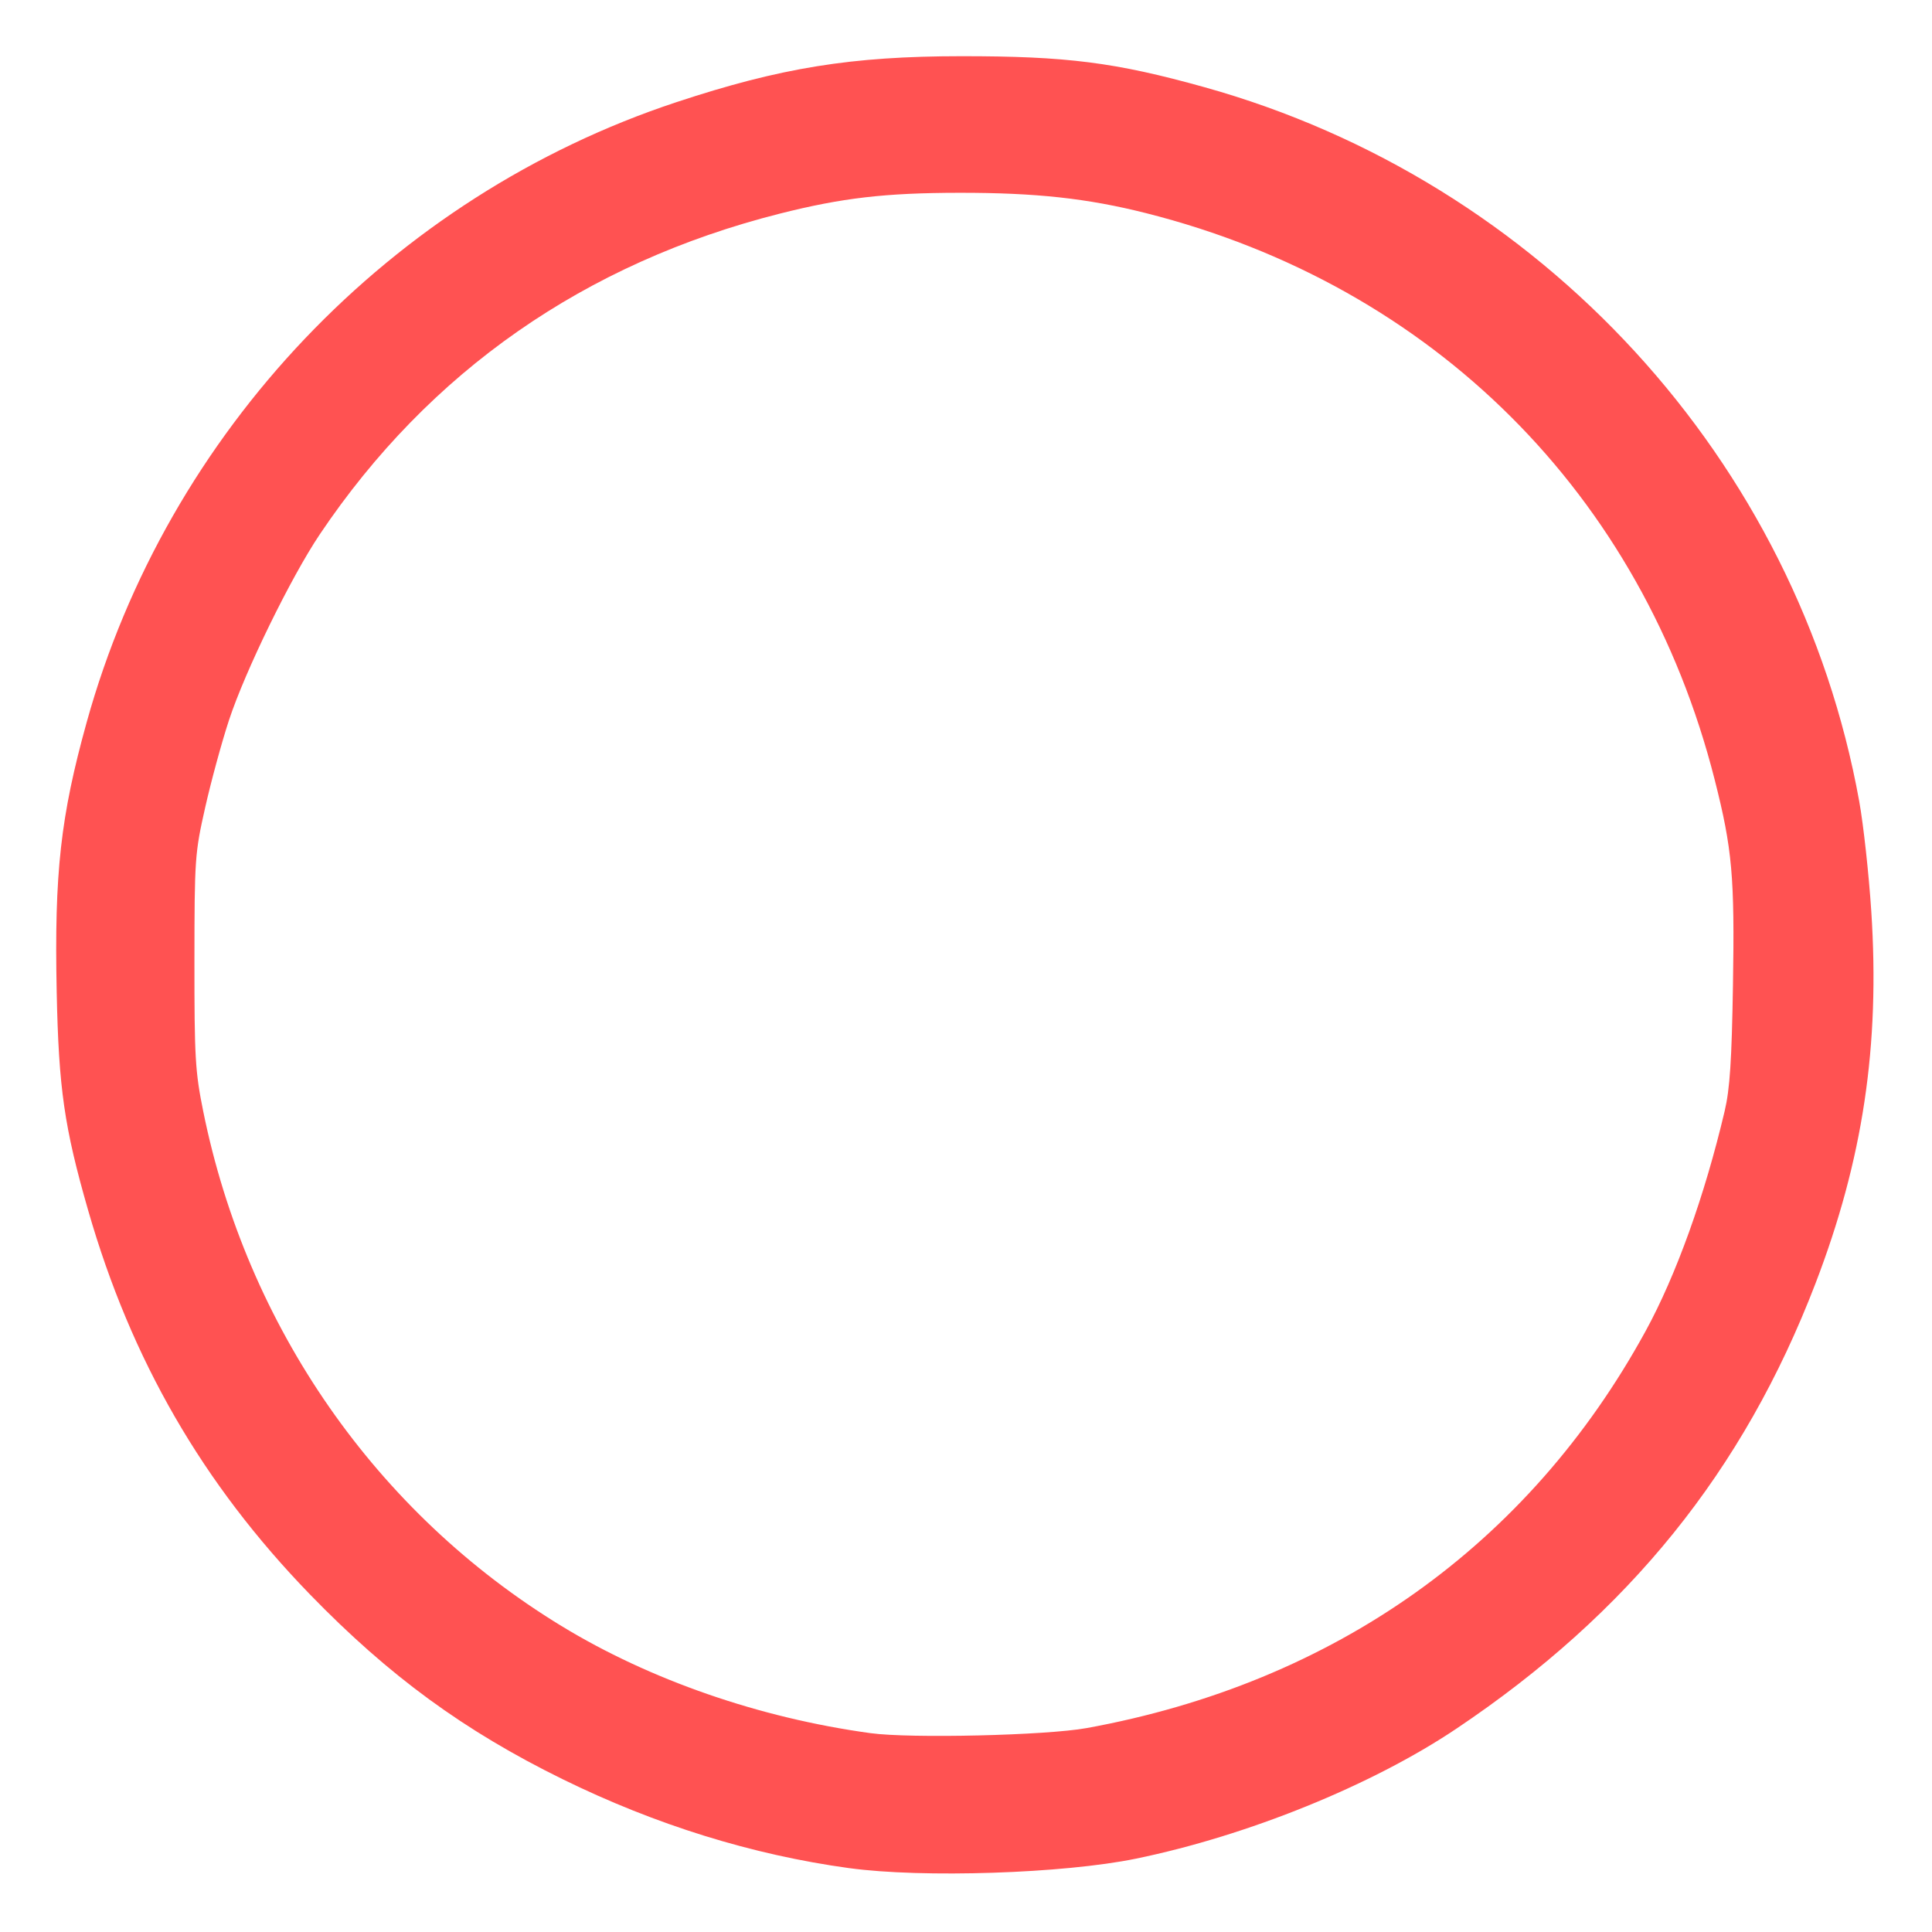
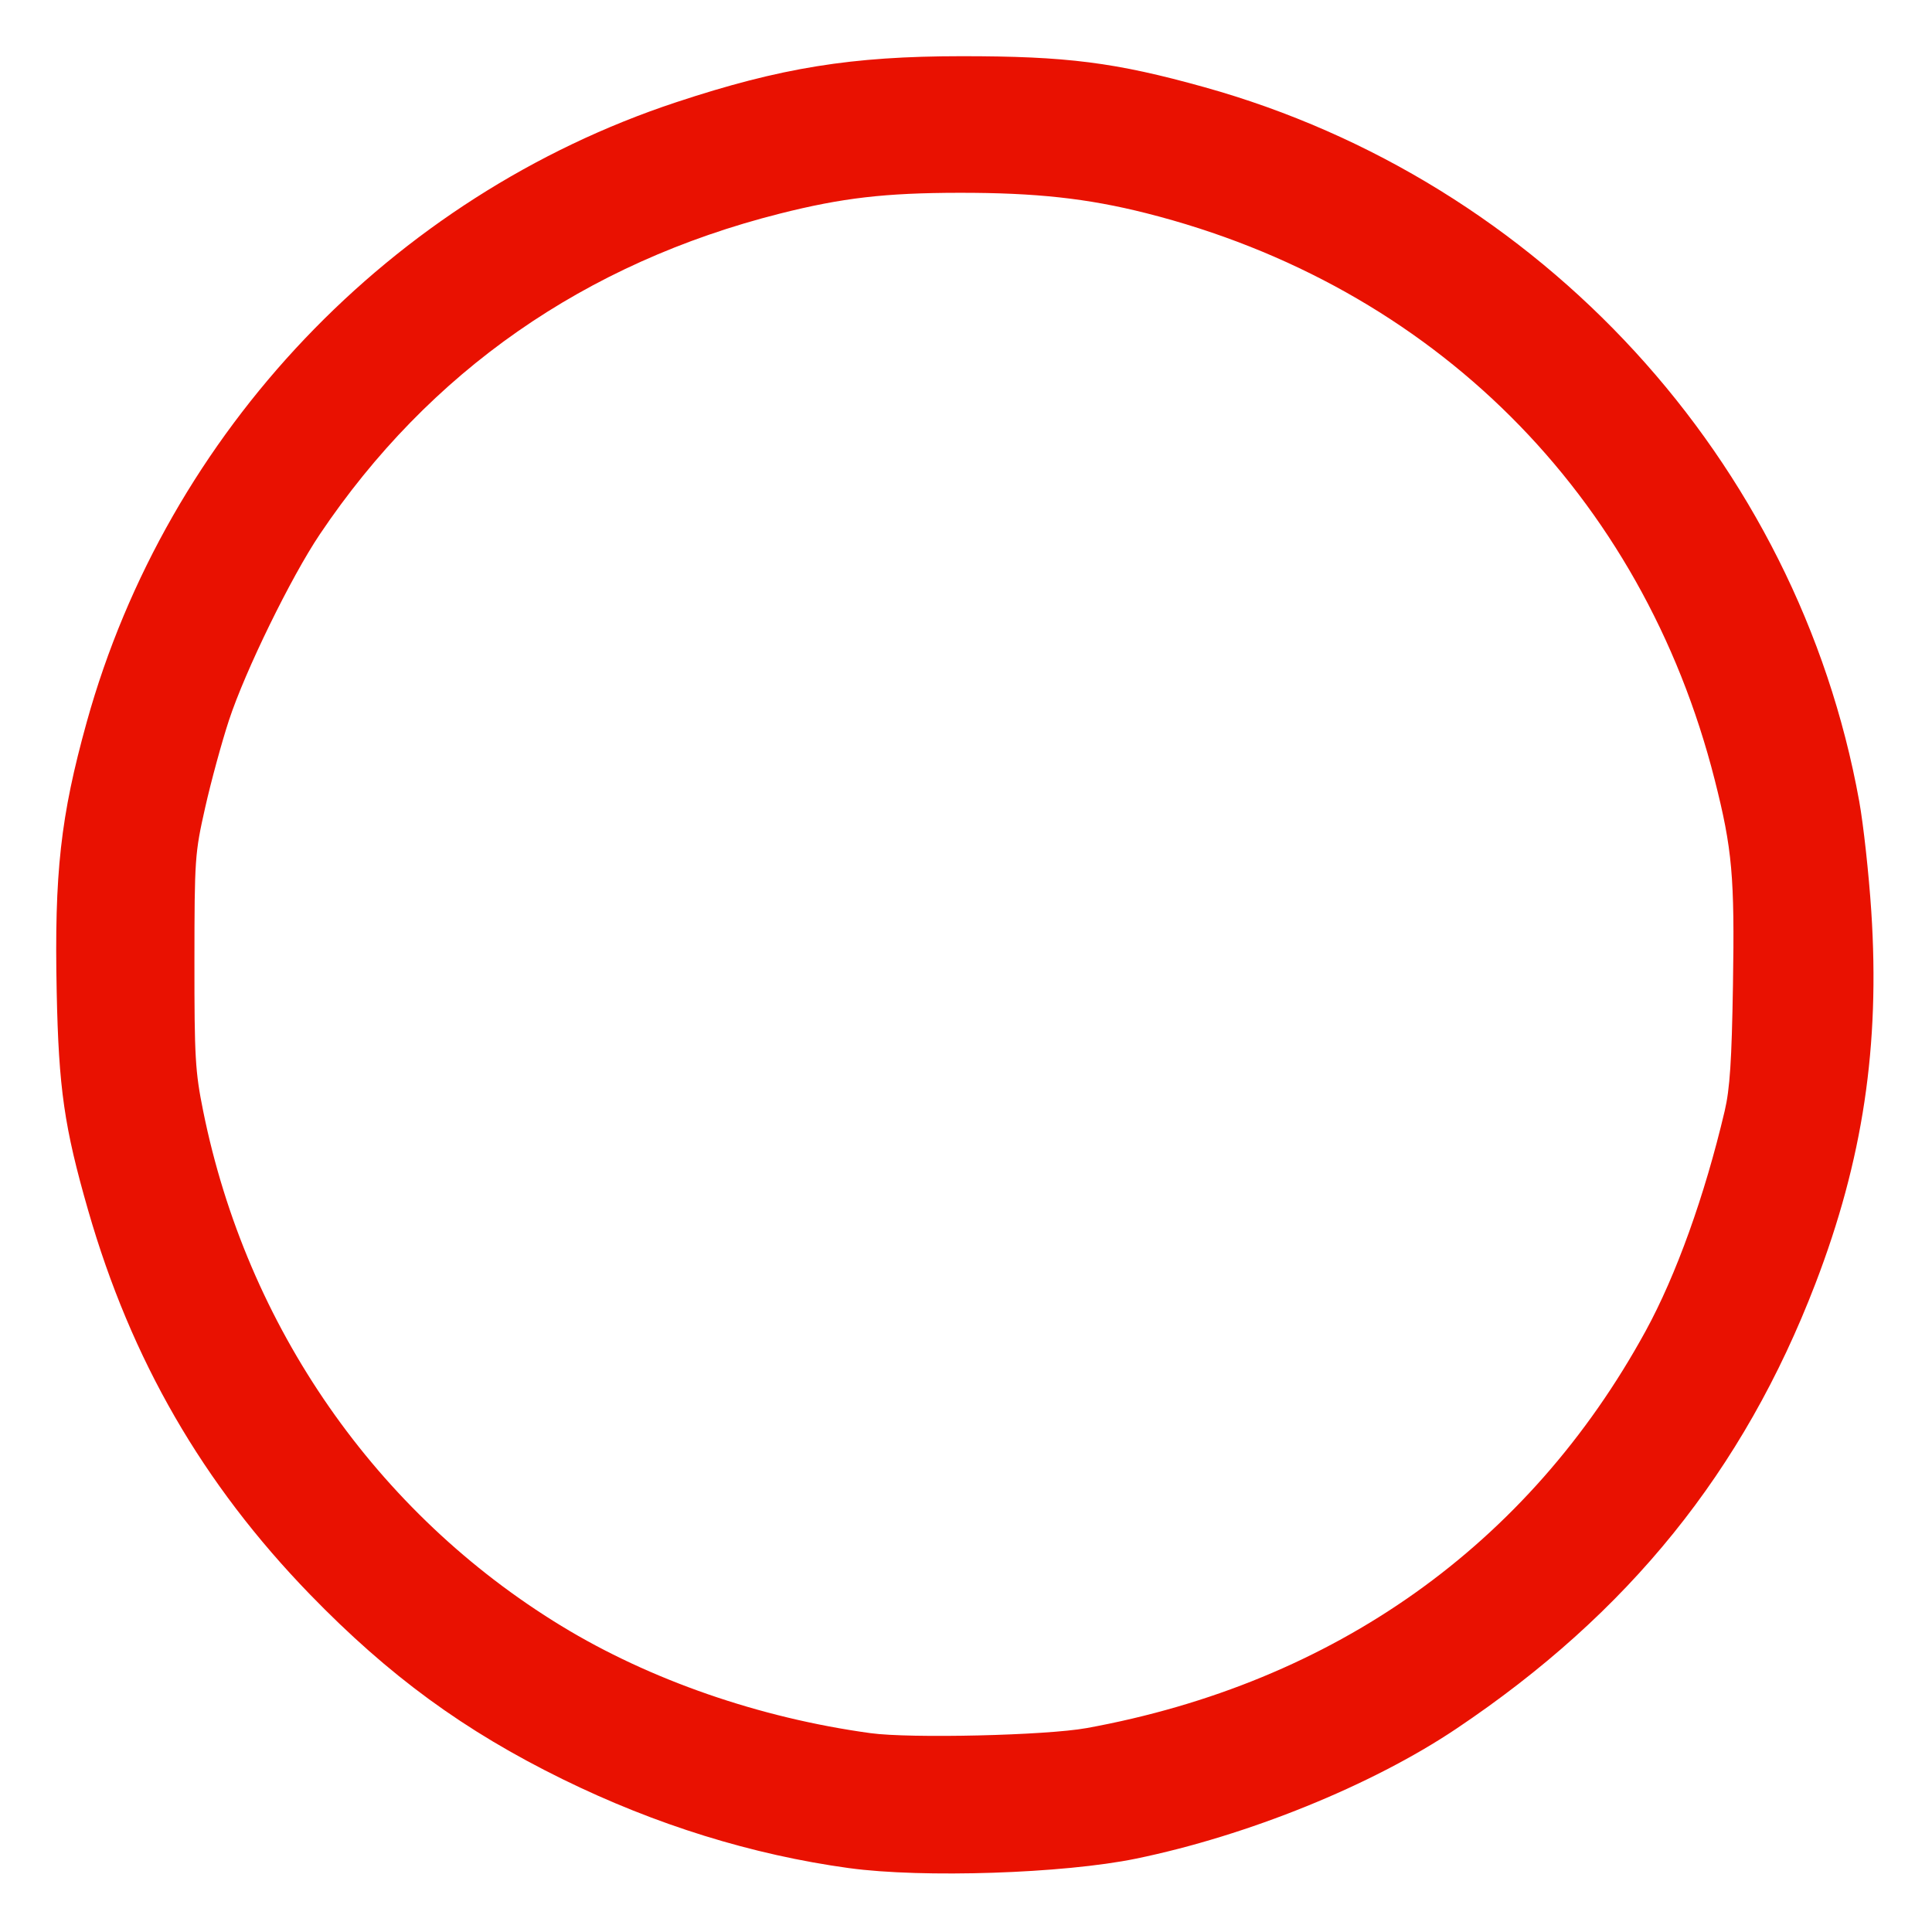
<svg xmlns="http://www.w3.org/2000/svg" width="256" height="256" viewBox="0 0 256 256" id="svg2" version="1.1">
  <defs id="defs4" />
  <g id="layer1" transform="translate(0,-796.3622)">
    <flowRoot xml:space="preserve" id="flowRoot4348" style="font-style:normal;font-weight:normal;line-height:0.01%;font-family:sans-serif;letter-spacing:0px;word-spacing:0px;fill:#f44336;fill-opacity:1;stroke:none;stroke-width:1px;stroke-linecap:butt;stroke-linejoin:miter;stroke-opacity:1" transform="translate(0,1004.362)">
      <flowRegion id="flowRegion4350">
        <rect id="rect4352" width="24" height="44.75" x="12" y="2.625" style="fill:#f44336;fill-opacity:1" />
      </flowRegion>
      <flowPara id="flowPara4354" style="font-size:40px;line-height:1.25">!</flowPara>
    </flowRoot>
-     <flowRoot xml:space="preserve" id="flowRoot4356" style="font-style:normal;font-weight:normal;line-height:0.01%;font-family:sans-serif;letter-spacing:0px;word-spacing:0px;fill:#ff5252;fill-opacity:1;stroke:none;stroke-width:1px;stroke-linecap:butt;stroke-linejoin:miter;stroke-opacity:1" transform="matrix(5.394988,0,0,5.394988,99.52432,781.6645)">
-       <flowRegion id="flowRegion4358" style="fill:#ff5252;fill-opacity:1">
-         <rect id="rect4360" width="49.5" height="47.5" x="0.875" y="0.875" style="fill:#ff5252;fill-opacity:1;" />
+     <flowRoot xml:space="preserve" id="flowRoot4356" style="font-style:normal;font-weight:normal;line-height:0.01%;font-family:sans-serif;letter-spacing:0px;word-spacing:0px;fill:#e91101;fill-opacity:1;stroke:none;stroke-width:1px;stroke-linecap:butt;stroke-linejoin:miter;stroke-opacity:1" transform="matrix(5.394988,0,0,5.394988,99.52432,781.6645)">
+       <flowRegion id="flowRegion4358" style="fill:#e91101;fill-opacity:1">
+         <rect id="rect4360" width="49.5" height="47.5" x="0.875" y="0.875" style="fill:#e91101;fill-opacity:1" />
      </flowRegion>
-       <flowPara id="flowPara4362" style="font-style:normal;font-variant:normal;font-weight:normal;font-stretch:normal;font-size:40px;line-height:1.25;font-family:'MS UI Gothic';-inkscape-font-specification:'MS UI Gothic';fill:#ff5252;fill-opacity:1">!</flowPara>
+       <flowPara id="flowPara4362" style="font-style:normal;font-variant:normal;font-weight:normal;font-stretch:normal;font-size:40px;line-height:1.25;font-family:'MS UI Gothic';-inkscape-font-specification:'MS UI Gothic';fill:#e91101;fill-opacity:1">!</flowPara>
    </flowRoot>
-     <path style="fill:#ff5252;fill-opacity:1;stroke:none;stroke-width:0.503" d="m 112.526,1043.901 c -12.867,-1.766 -25.647,-5.733 -37.982,-11.789 -13.035,-6.4 -23.007,-13.692 -33.463,-24.471 C 26.863,992.983 17.384,976.57 11.68,956.738 8.515,945.729 7.777,940.61 7.513,927.819 7.187,912.031 8.02,904.539 11.491,892.046 c 10.684,-38.459 40.365,-69.66 78.146,-82.149 13.82,-4.568 23.192,-6.08 37.73,-6.088 13.975,-0.007 20.415,0.812 32.196,4.097 44.663,12.452 78.632,49.487 86.792,94.623 0.558,3.084 1.277,9.64 1.599,14.569 1.165,17.841 -1.102,32.951 -7.408,49.368 -9.531,24.813 -24.728,43.644 -47.593,58.973 -11.175,7.492 -27.618,14.158 -42.443,17.207 -9.572,1.969 -28.274,2.585 -37.984,1.252 z m 31.442,-18.555 c 32.827,-5.975 58.573,-24.255 74.075,-52.593 4.052,-7.408 7.833,-17.925 10.483,-29.165 0.69,-2.925 0.937,-6.677 1.101,-16.718 0.235,-14.347 -0.09,-17.999 -2.423,-27.192 -9.592,-37.8 -37.352,-65.466 -75.322,-75.067 -7.784,-1.968 -14.621,-2.714 -24.767,-2.703 -9.82,0.011 -15.532,0.674 -23.791,2.762 -25.812,6.525 -46.441,20.907 -60.947,42.491 -3.826,5.693 -9.888,18.099 -12.037,24.633 -0.955,2.904 -2.374,8.108 -3.152,11.565 -1.367,6.07 -1.416,6.768 -1.424,20.365 -0.008,12.736 0.102,14.629 1.154,19.84 5.774,28.606 22.945,53.292 47.469,68.246 11.729,7.152 26.259,12.191 40.955,14.203 5.293,0.725 23.277,0.304 28.626,-0.669 z" id="path846" />
+     <path style="fill:#e91101;fill-opacity:1;stroke:none;stroke-width:0.503" d="m 112.526,1043.901 c -12.867,-1.766 -25.647,-5.733 -37.982,-11.789 -13.035,-6.4 -23.007,-13.692 -33.463,-24.471 C 26.863,992.983 17.384,976.57 11.68,956.738 8.515,945.729 7.777,940.61 7.513,927.819 7.187,912.031 8.02,904.539 11.491,892.046 c 10.684,-38.459 40.365,-69.66 78.146,-82.149 13.82,-4.568 23.192,-6.08 37.73,-6.088 13.975,-0.007 20.415,0.812 32.196,4.097 44.663,12.452 78.632,49.487 86.792,94.623 0.558,3.084 1.277,9.64 1.599,14.569 1.165,17.841 -1.102,32.951 -7.408,49.368 -9.531,24.813 -24.728,43.644 -47.593,58.973 -11.175,7.492 -27.618,14.158 -42.443,17.207 -9.572,1.969 -28.274,2.585 -37.984,1.252 z m 31.442,-18.555 c 32.827,-5.975 58.573,-24.255 74.075,-52.593 4.052,-7.408 7.833,-17.925 10.483,-29.165 0.69,-2.925 0.937,-6.677 1.101,-16.718 0.235,-14.347 -0.09,-17.999 -2.423,-27.192 -9.592,-37.8 -37.352,-65.466 -75.322,-75.067 -7.784,-1.968 -14.621,-2.714 -24.767,-2.703 -9.82,0.011 -15.532,0.674 -23.791,2.762 -25.812,6.525 -46.441,20.907 -60.947,42.491 -3.826,5.693 -9.888,18.099 -12.037,24.633 -0.955,2.904 -2.374,8.108 -3.152,11.565 -1.367,6.07 -1.416,6.768 -1.424,20.365 -0.008,12.736 0.102,14.629 1.154,19.84 5.774,28.606 22.945,53.292 47.469,68.246 11.729,7.152 26.259,12.191 40.955,14.203 5.293,0.725 23.277,0.304 28.626,-0.669 z" id="path846" />
  </g>
</svg>
